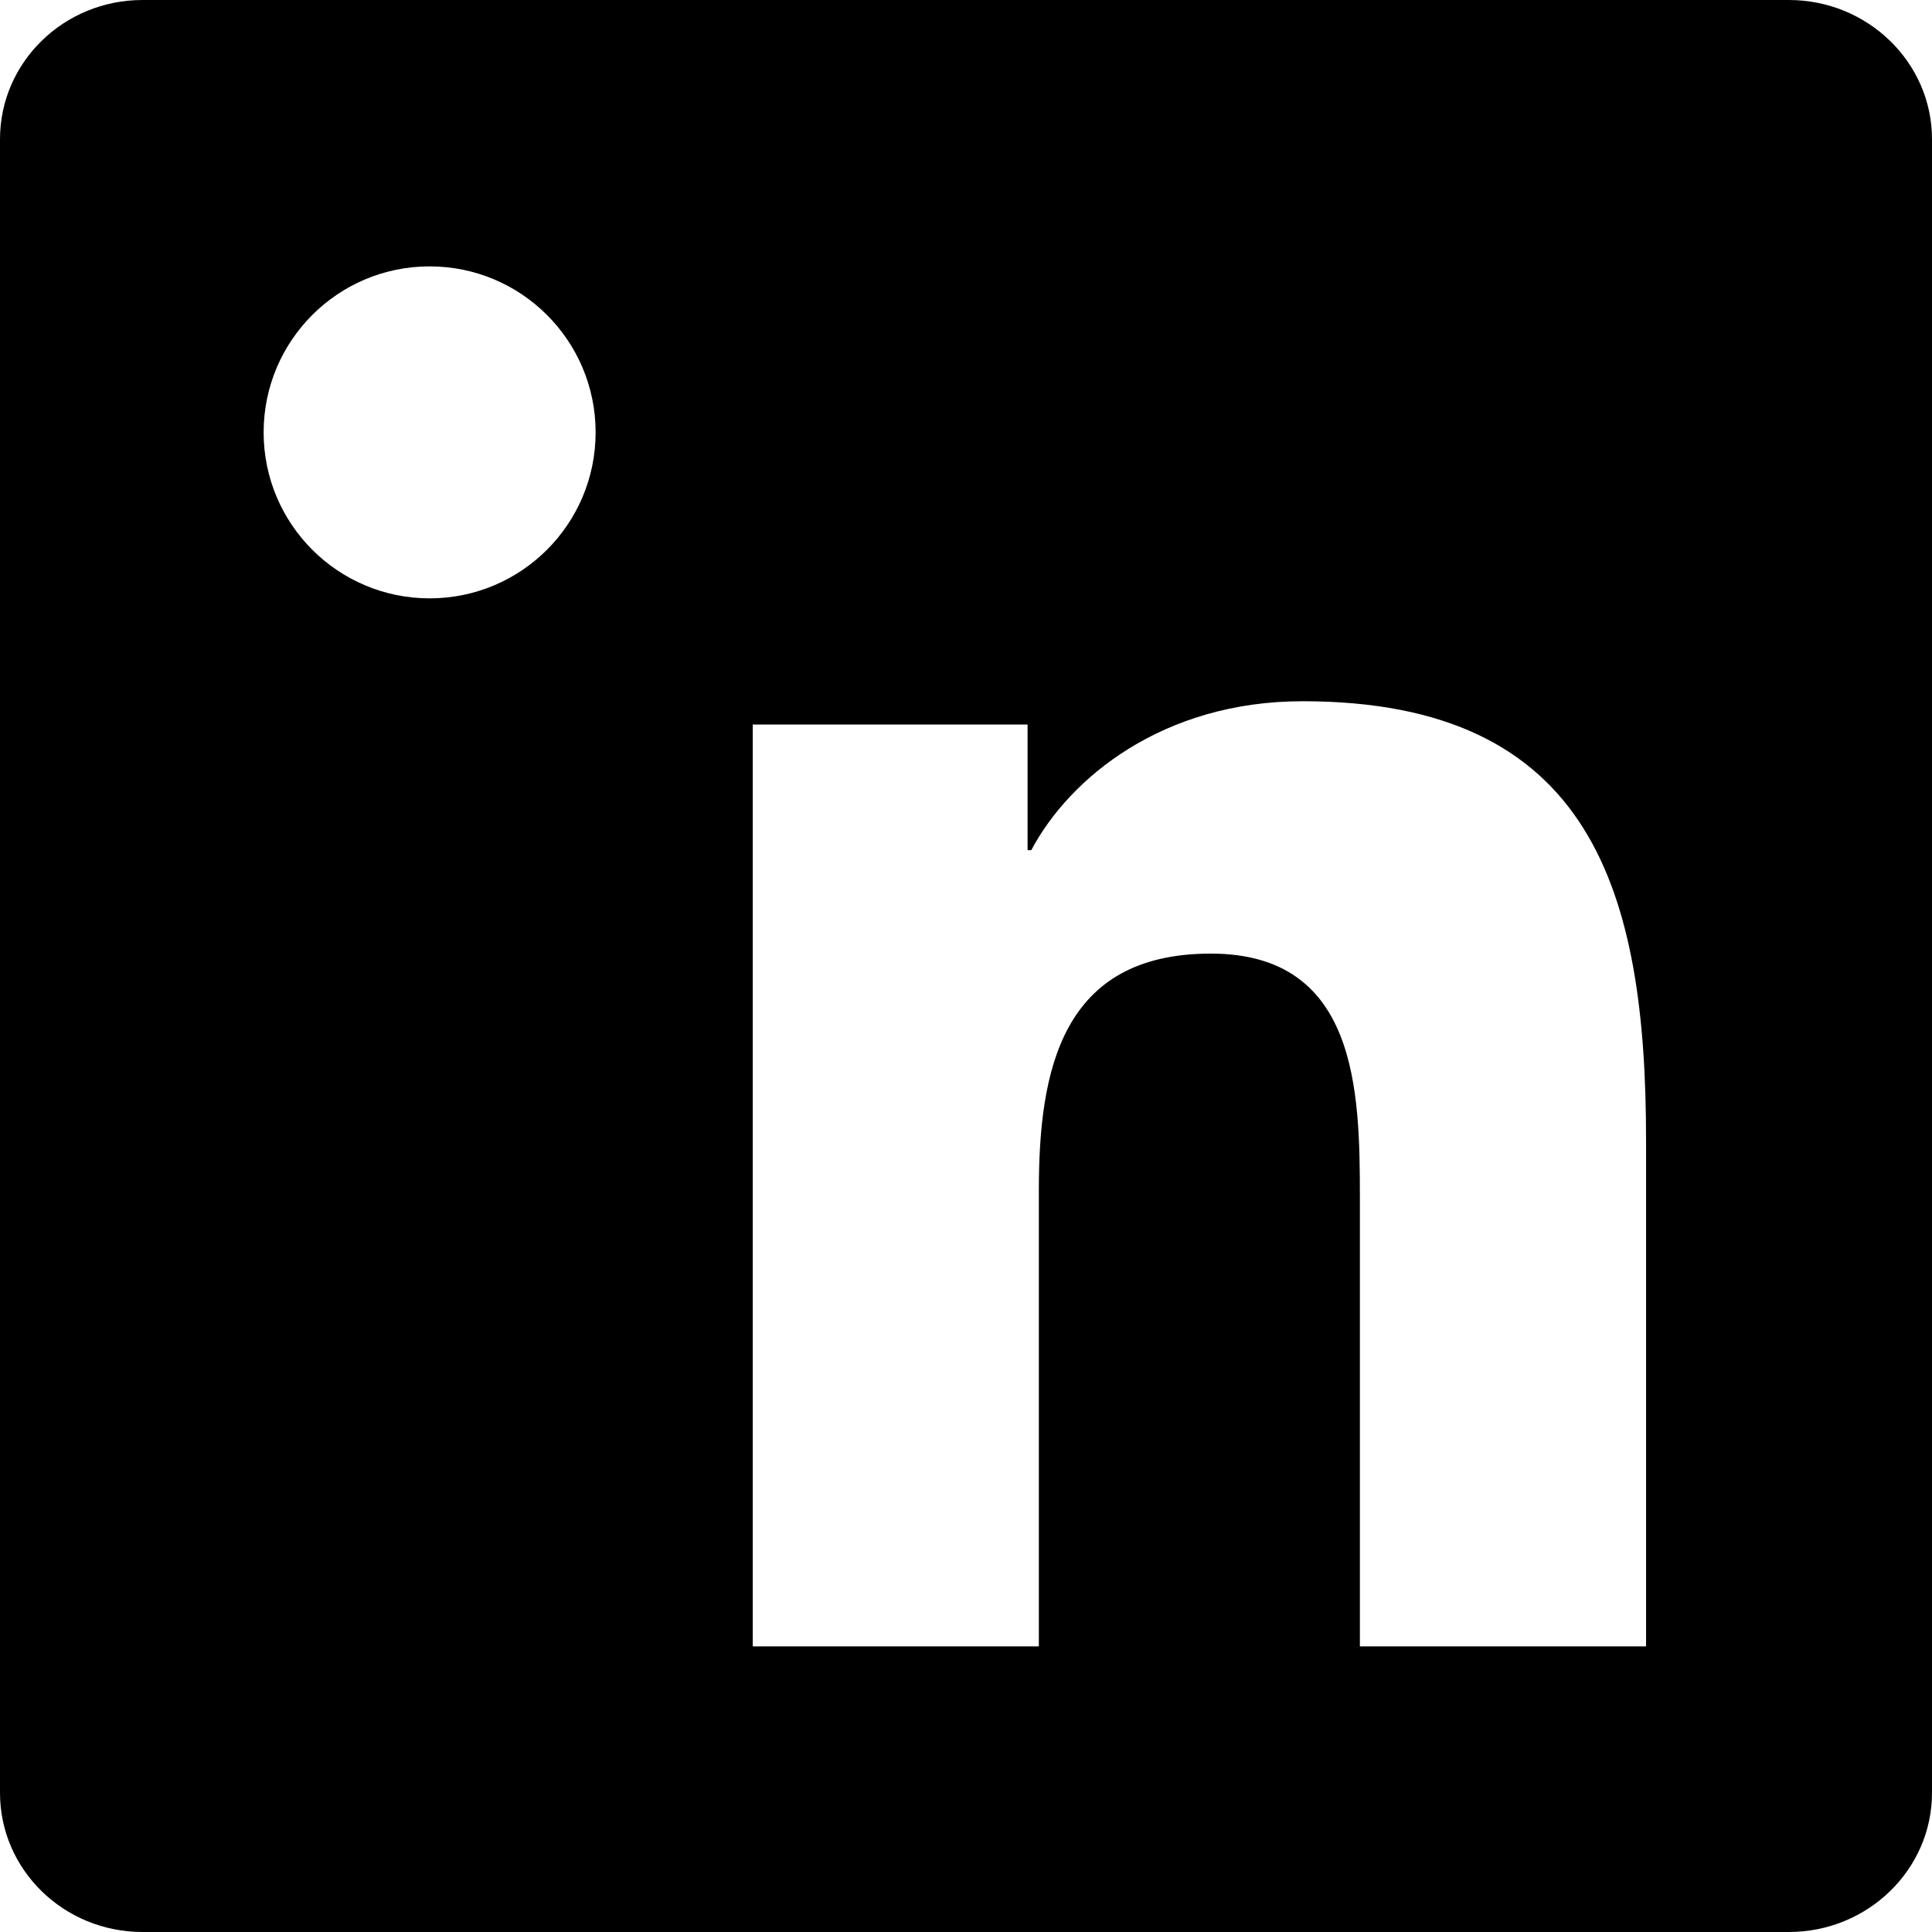
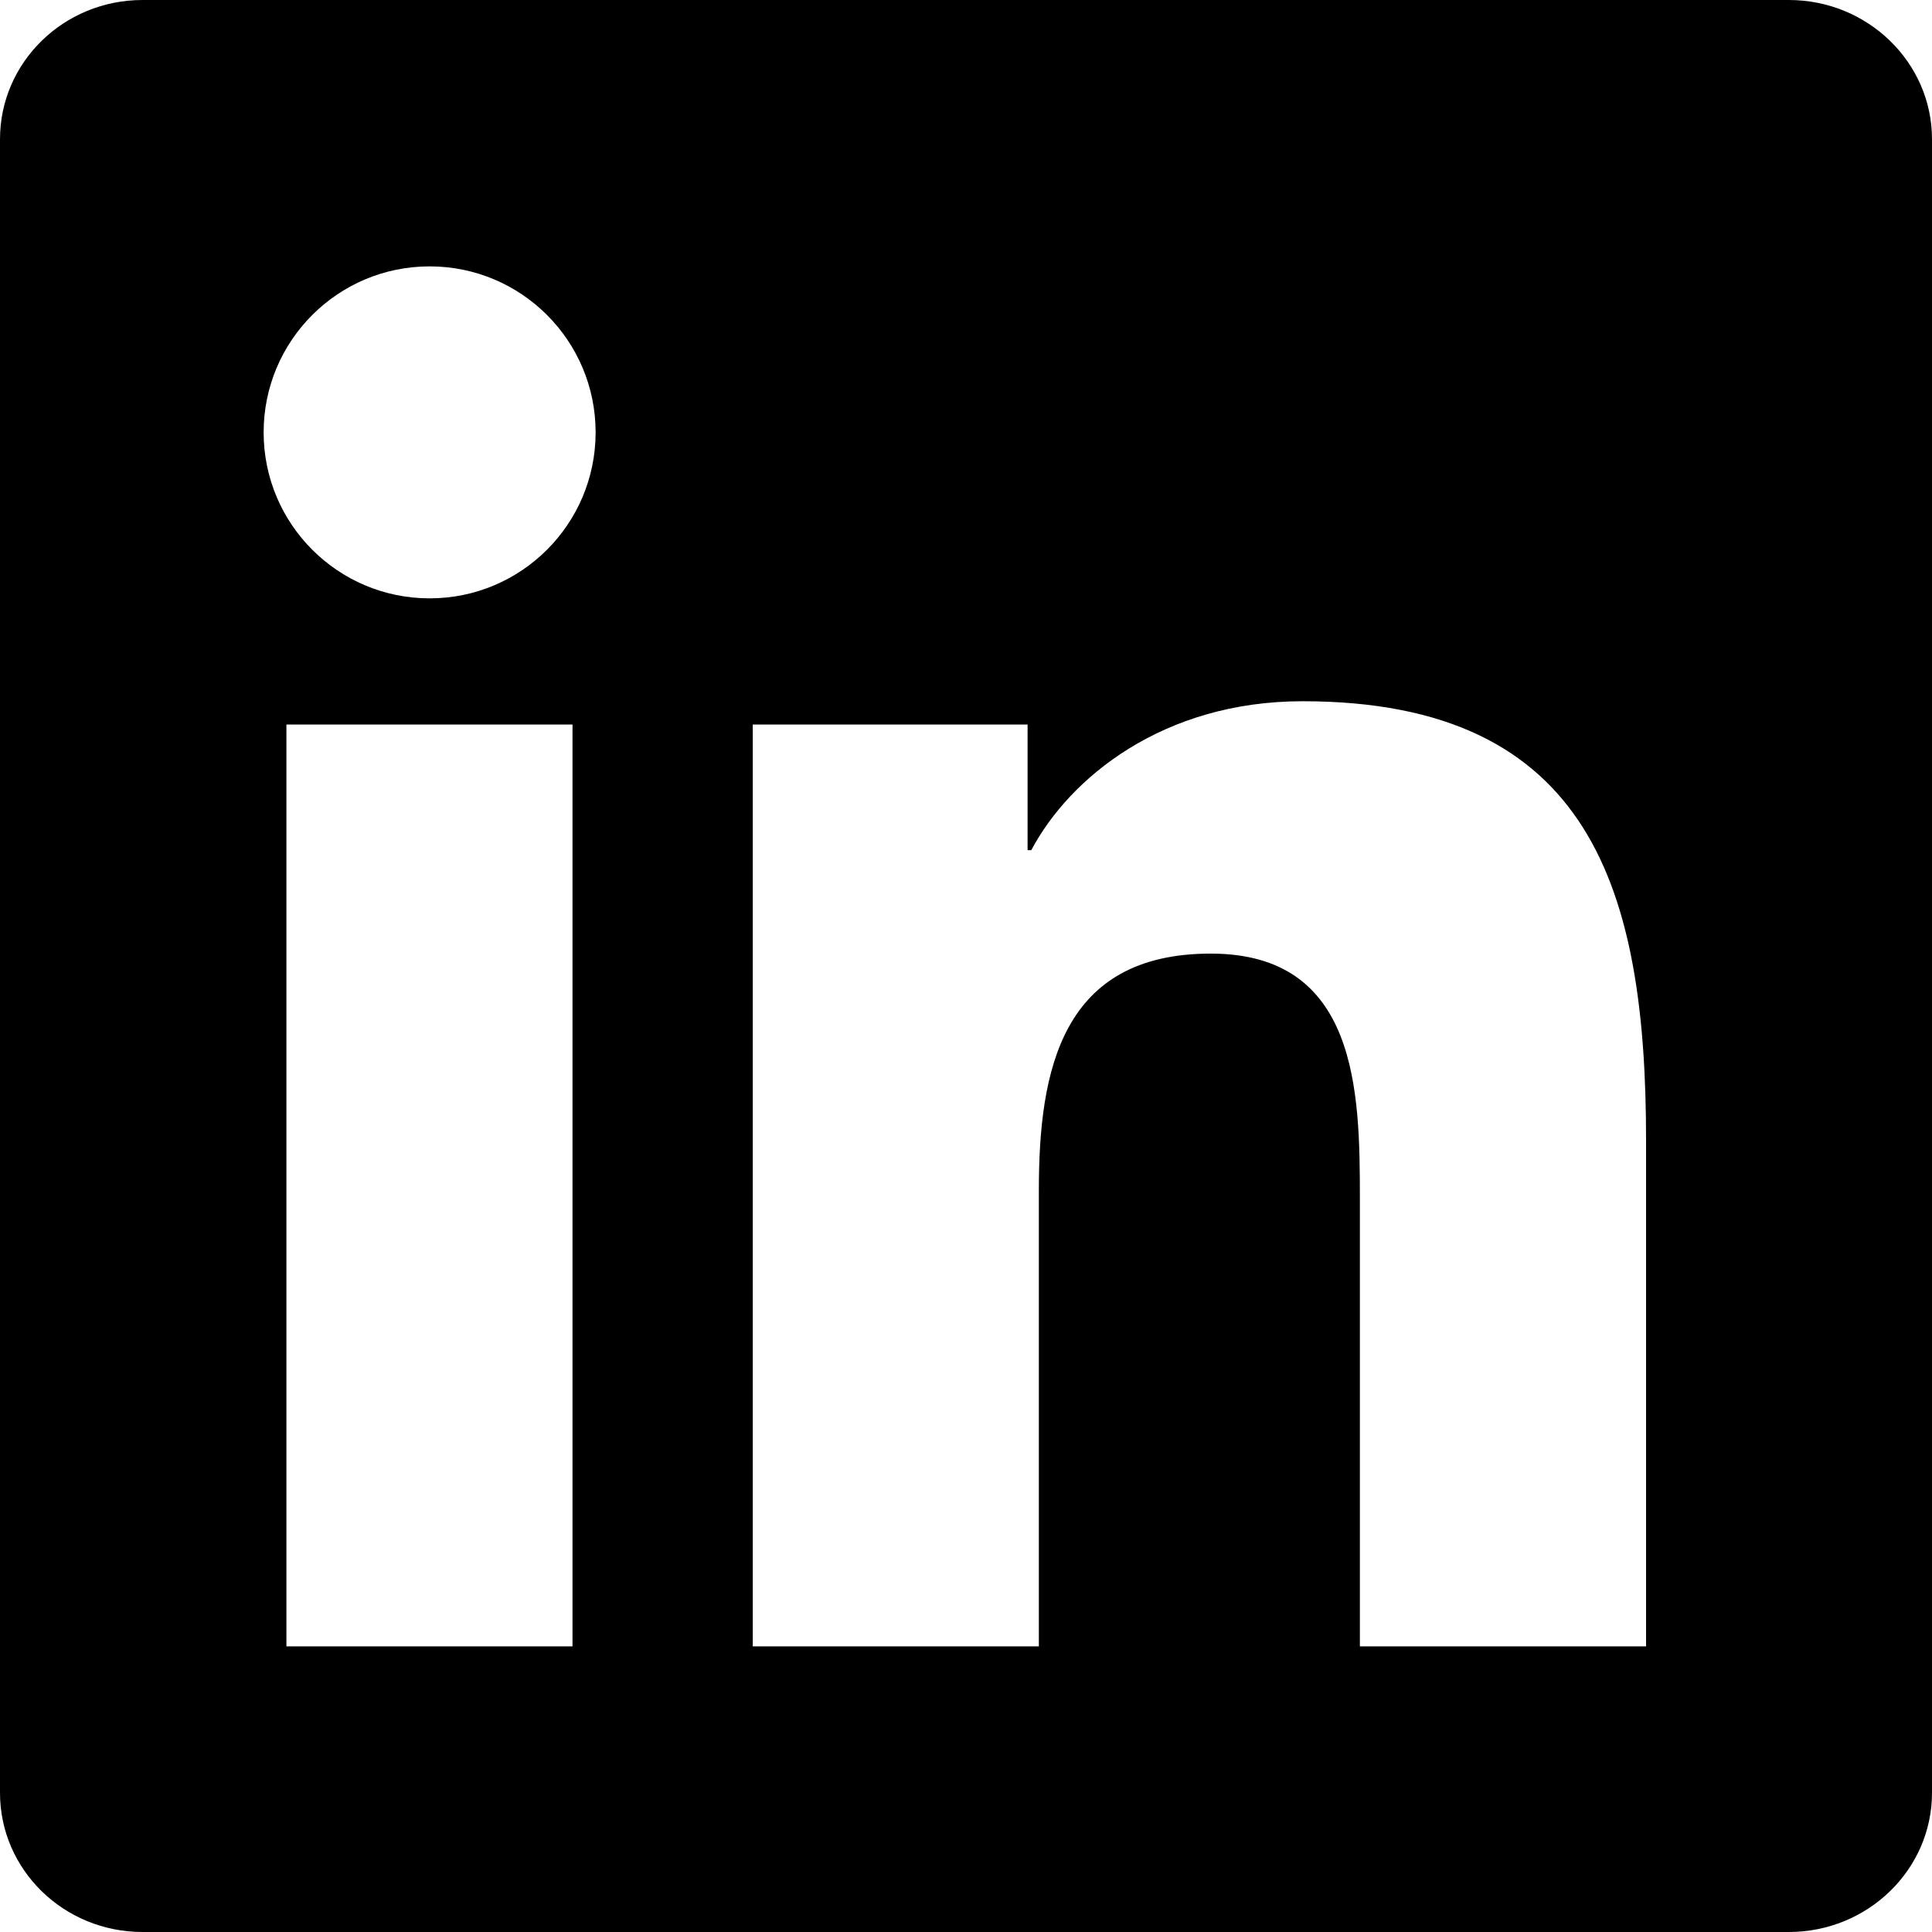
<svg xmlns="http://www.w3.org/2000/svg" role="img" viewBox="0 0 24 24">
-   <path d="M20.447 20.452h-3.554v-5.569c0-1.328-.027-3.037-1.852-3.037-1.853 0-2.136 1.445-2.136 2.939v5.667H9.351V9h3.414v1.561h.046c.477-.9 1.637-1.85 3.37-1.85 3.601 0 4.267 2.37 4.267 5.455v6.286zM5.337 7.433a2.062 2.062 0 1 1 0-4.124 2.062 2.062 0 0 1 0 4.124zM3.558 20.452h3.554V9H3.558v11.452zM22.225 0H1.771C.792 0 0 .774 0 1.729v20.542C0 23.227.792 24 1.771 24h20.451C23.2 24 24 23.227 24 22.271V1.729C24 .774 23.2 0 22.222 0h.003z" />
+   <path fill-rule="evenodd" d="M20.447 20.452h-3.554v-5.569c0-1.328-.027-3.037-1.852-3.037-1.853 0-2.136 1.445-2.136 2.939v5.667H9.351V9h3.414v1.561h.046c.477-.9 1.637-1.85 3.37-1.85 3.601 0 4.267 2.37 4.267 5.455v6.286zM5.337 7.433a2.062 2.062 0 1 1 0-4.124 2.062 2.062 0 0 1 0 4.124zM3.558 20.452h3.554V9H3.558v11.452zM22.225 0H1.771C.792 0 0 .774 0 1.729v20.542C0 23.227.792 24 1.771 24h20.451C23.2 24 24 23.227 24 22.271V1.729C24 .774 23.2 0 22.222 0h.003z" />
</svg>
